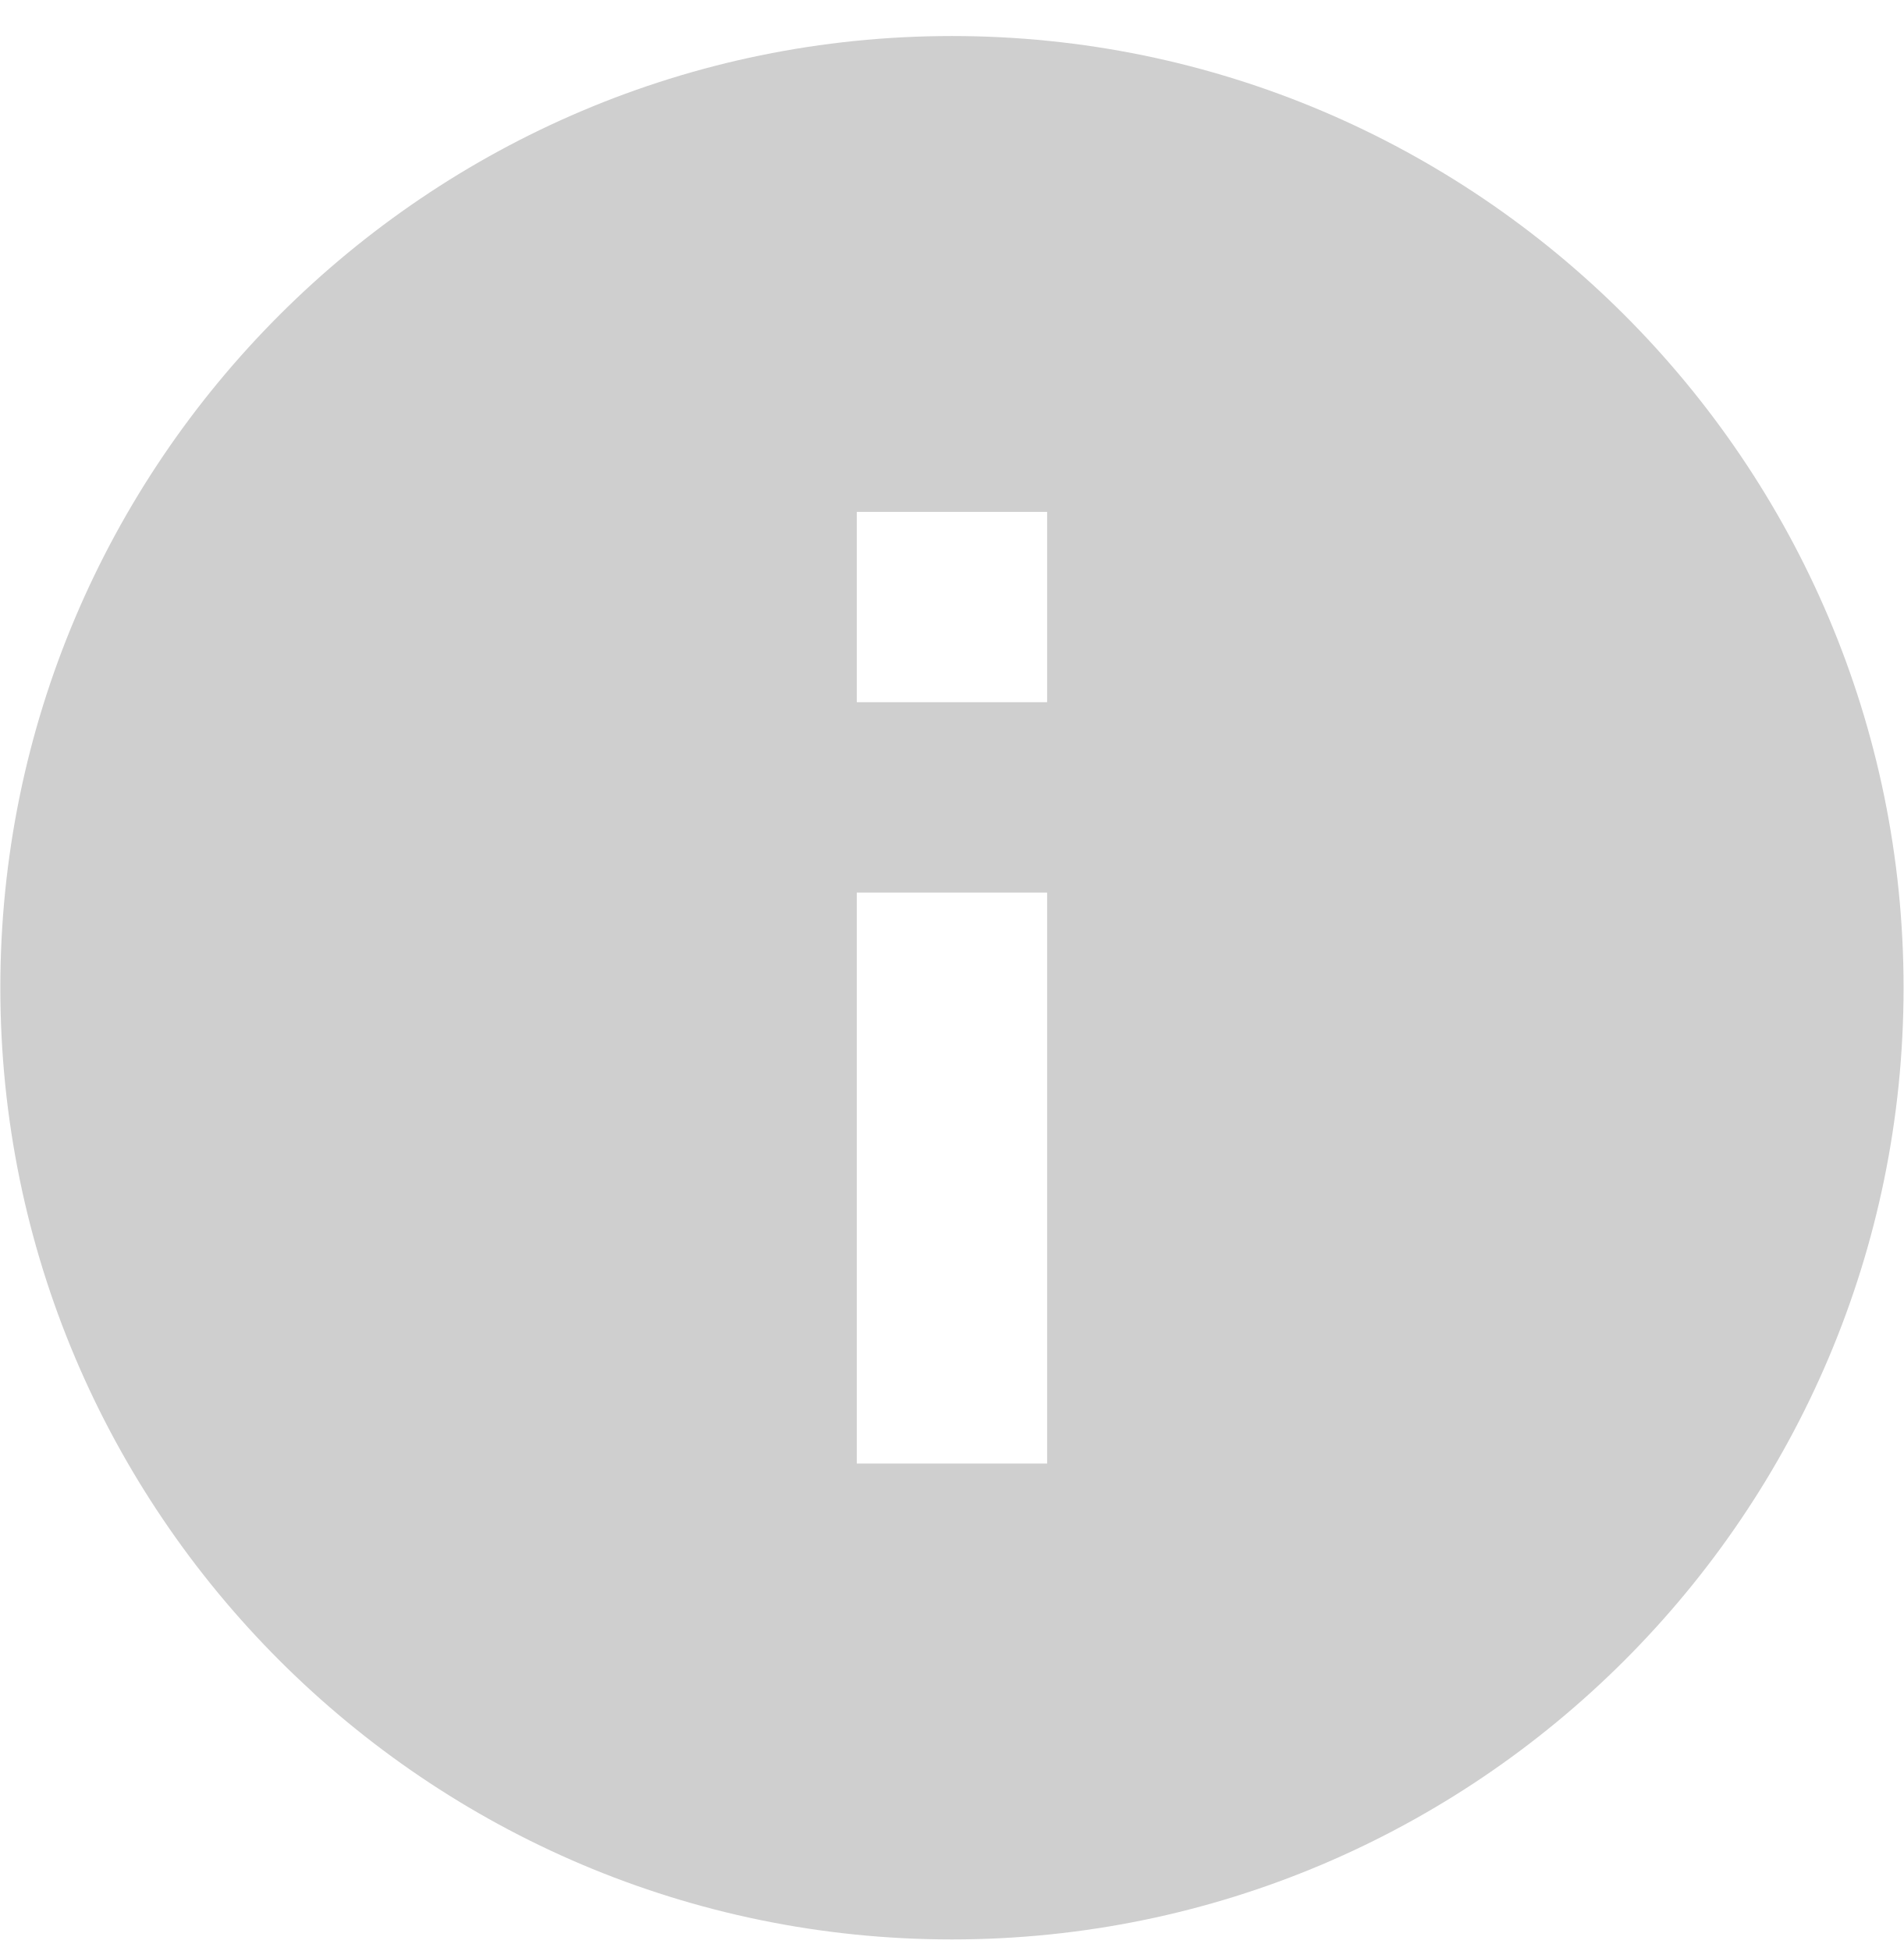
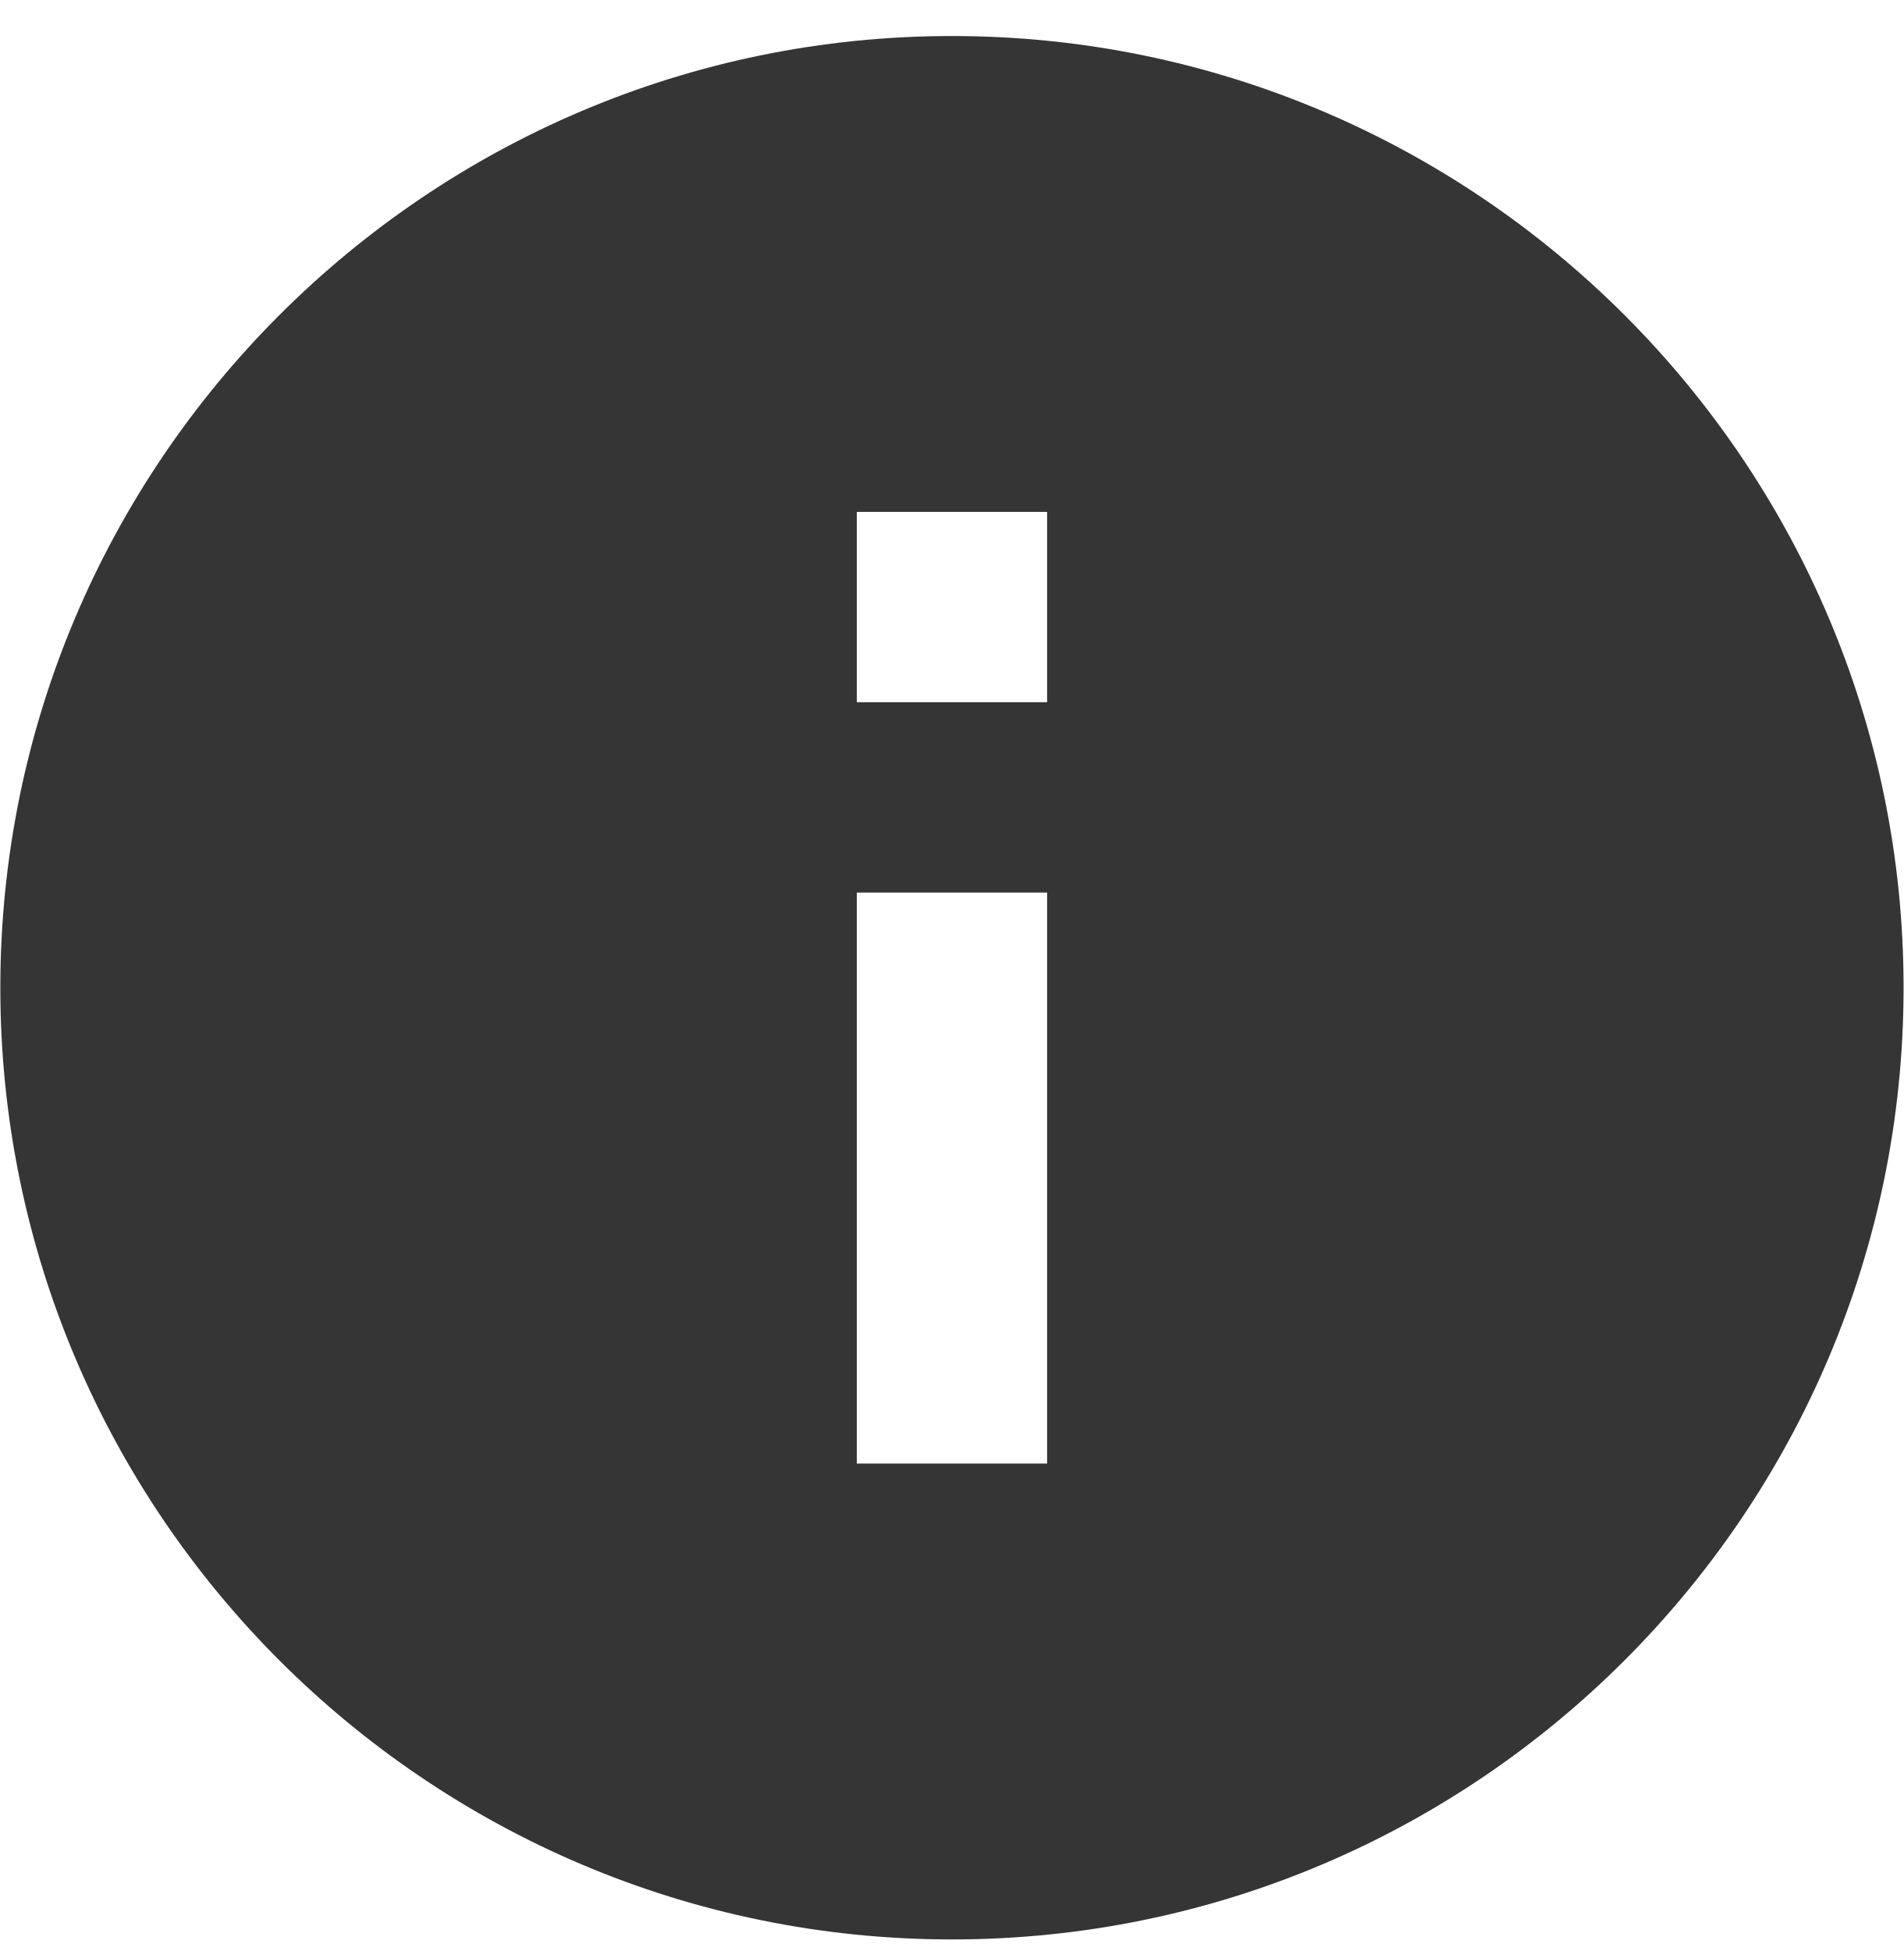
<svg xmlns="http://www.w3.org/2000/svg" width="40" height="41" fill="none">
-   <path d="M20.007.757c-11.028 0-20 8.972-20 20s8.972 20 20 20 20-8.972 20-20-8.972-20-20-20Zm2 30h-4v-12h4v12Zm0-16h-4v-4h4v4Z" fill="#CFCFCF" />
+   <path d="M20.007.757c-11.028 0-20 8.972-20 20s8.972 20 20 20 20-8.972 20-20-8.972-20-20-20Zm2 30h-4v-12h4v12Zm0-16h-4v-4h4v4Z" fill="#353535" />
</svg>
